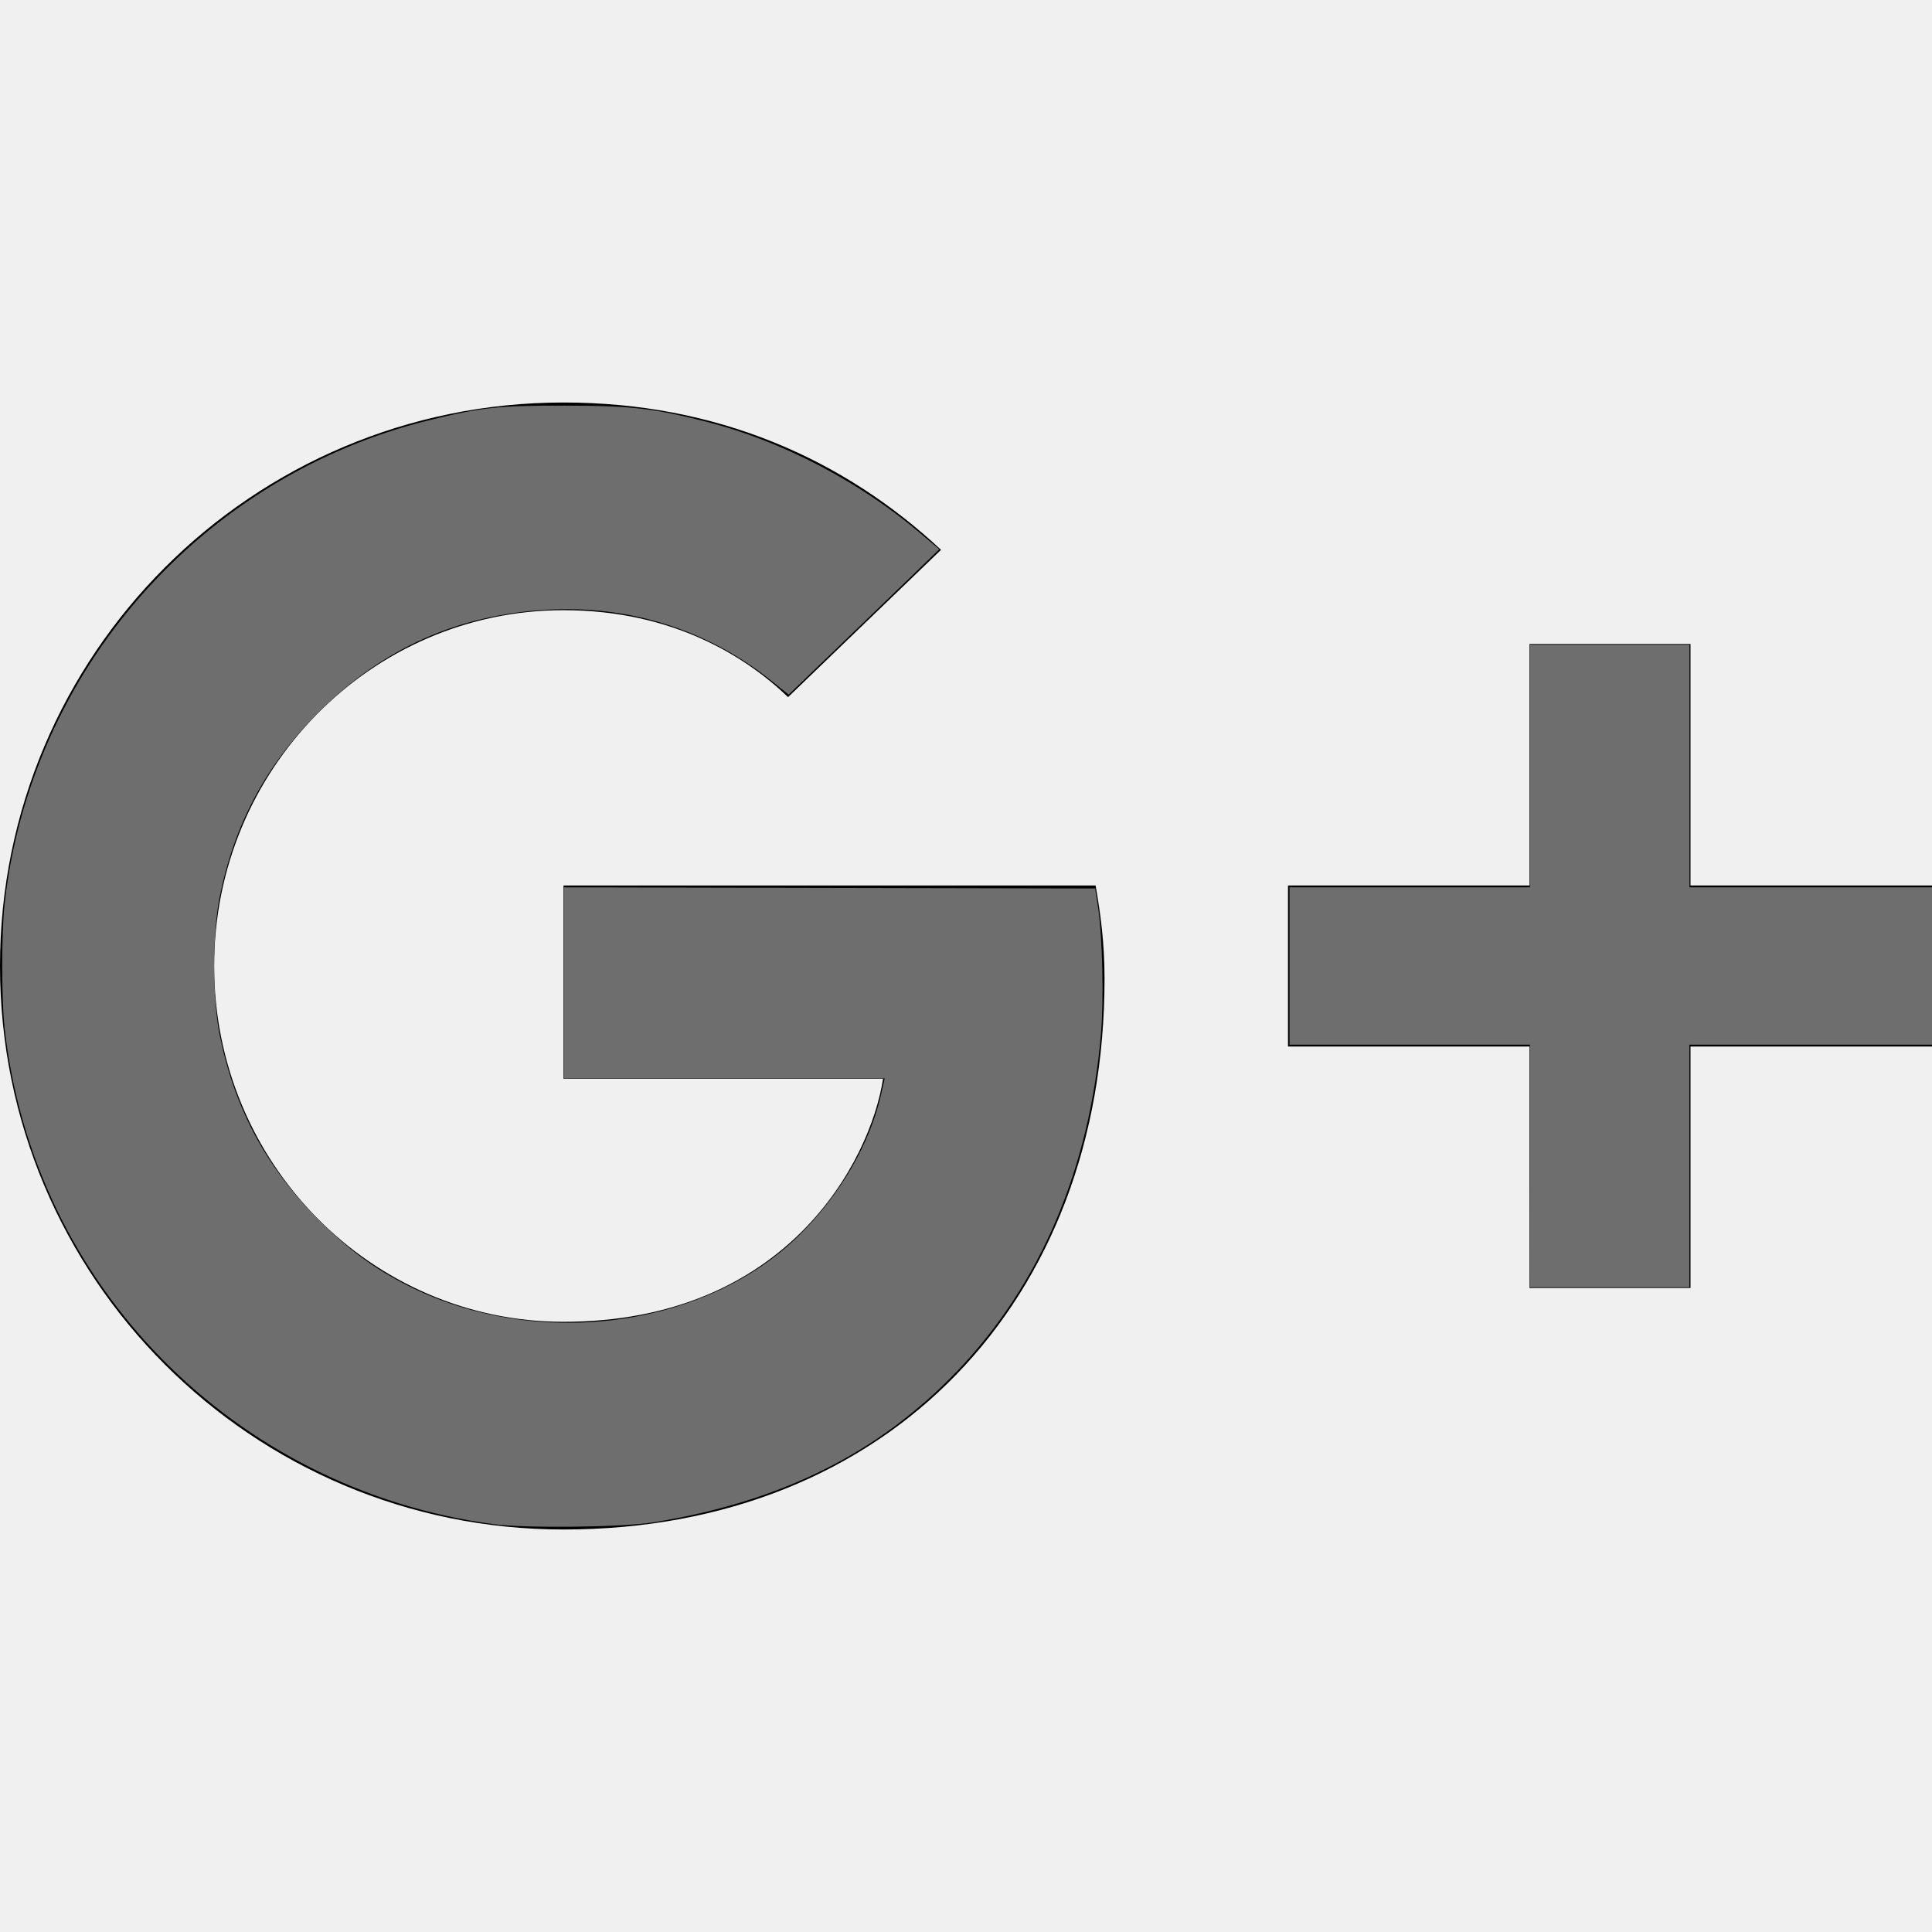
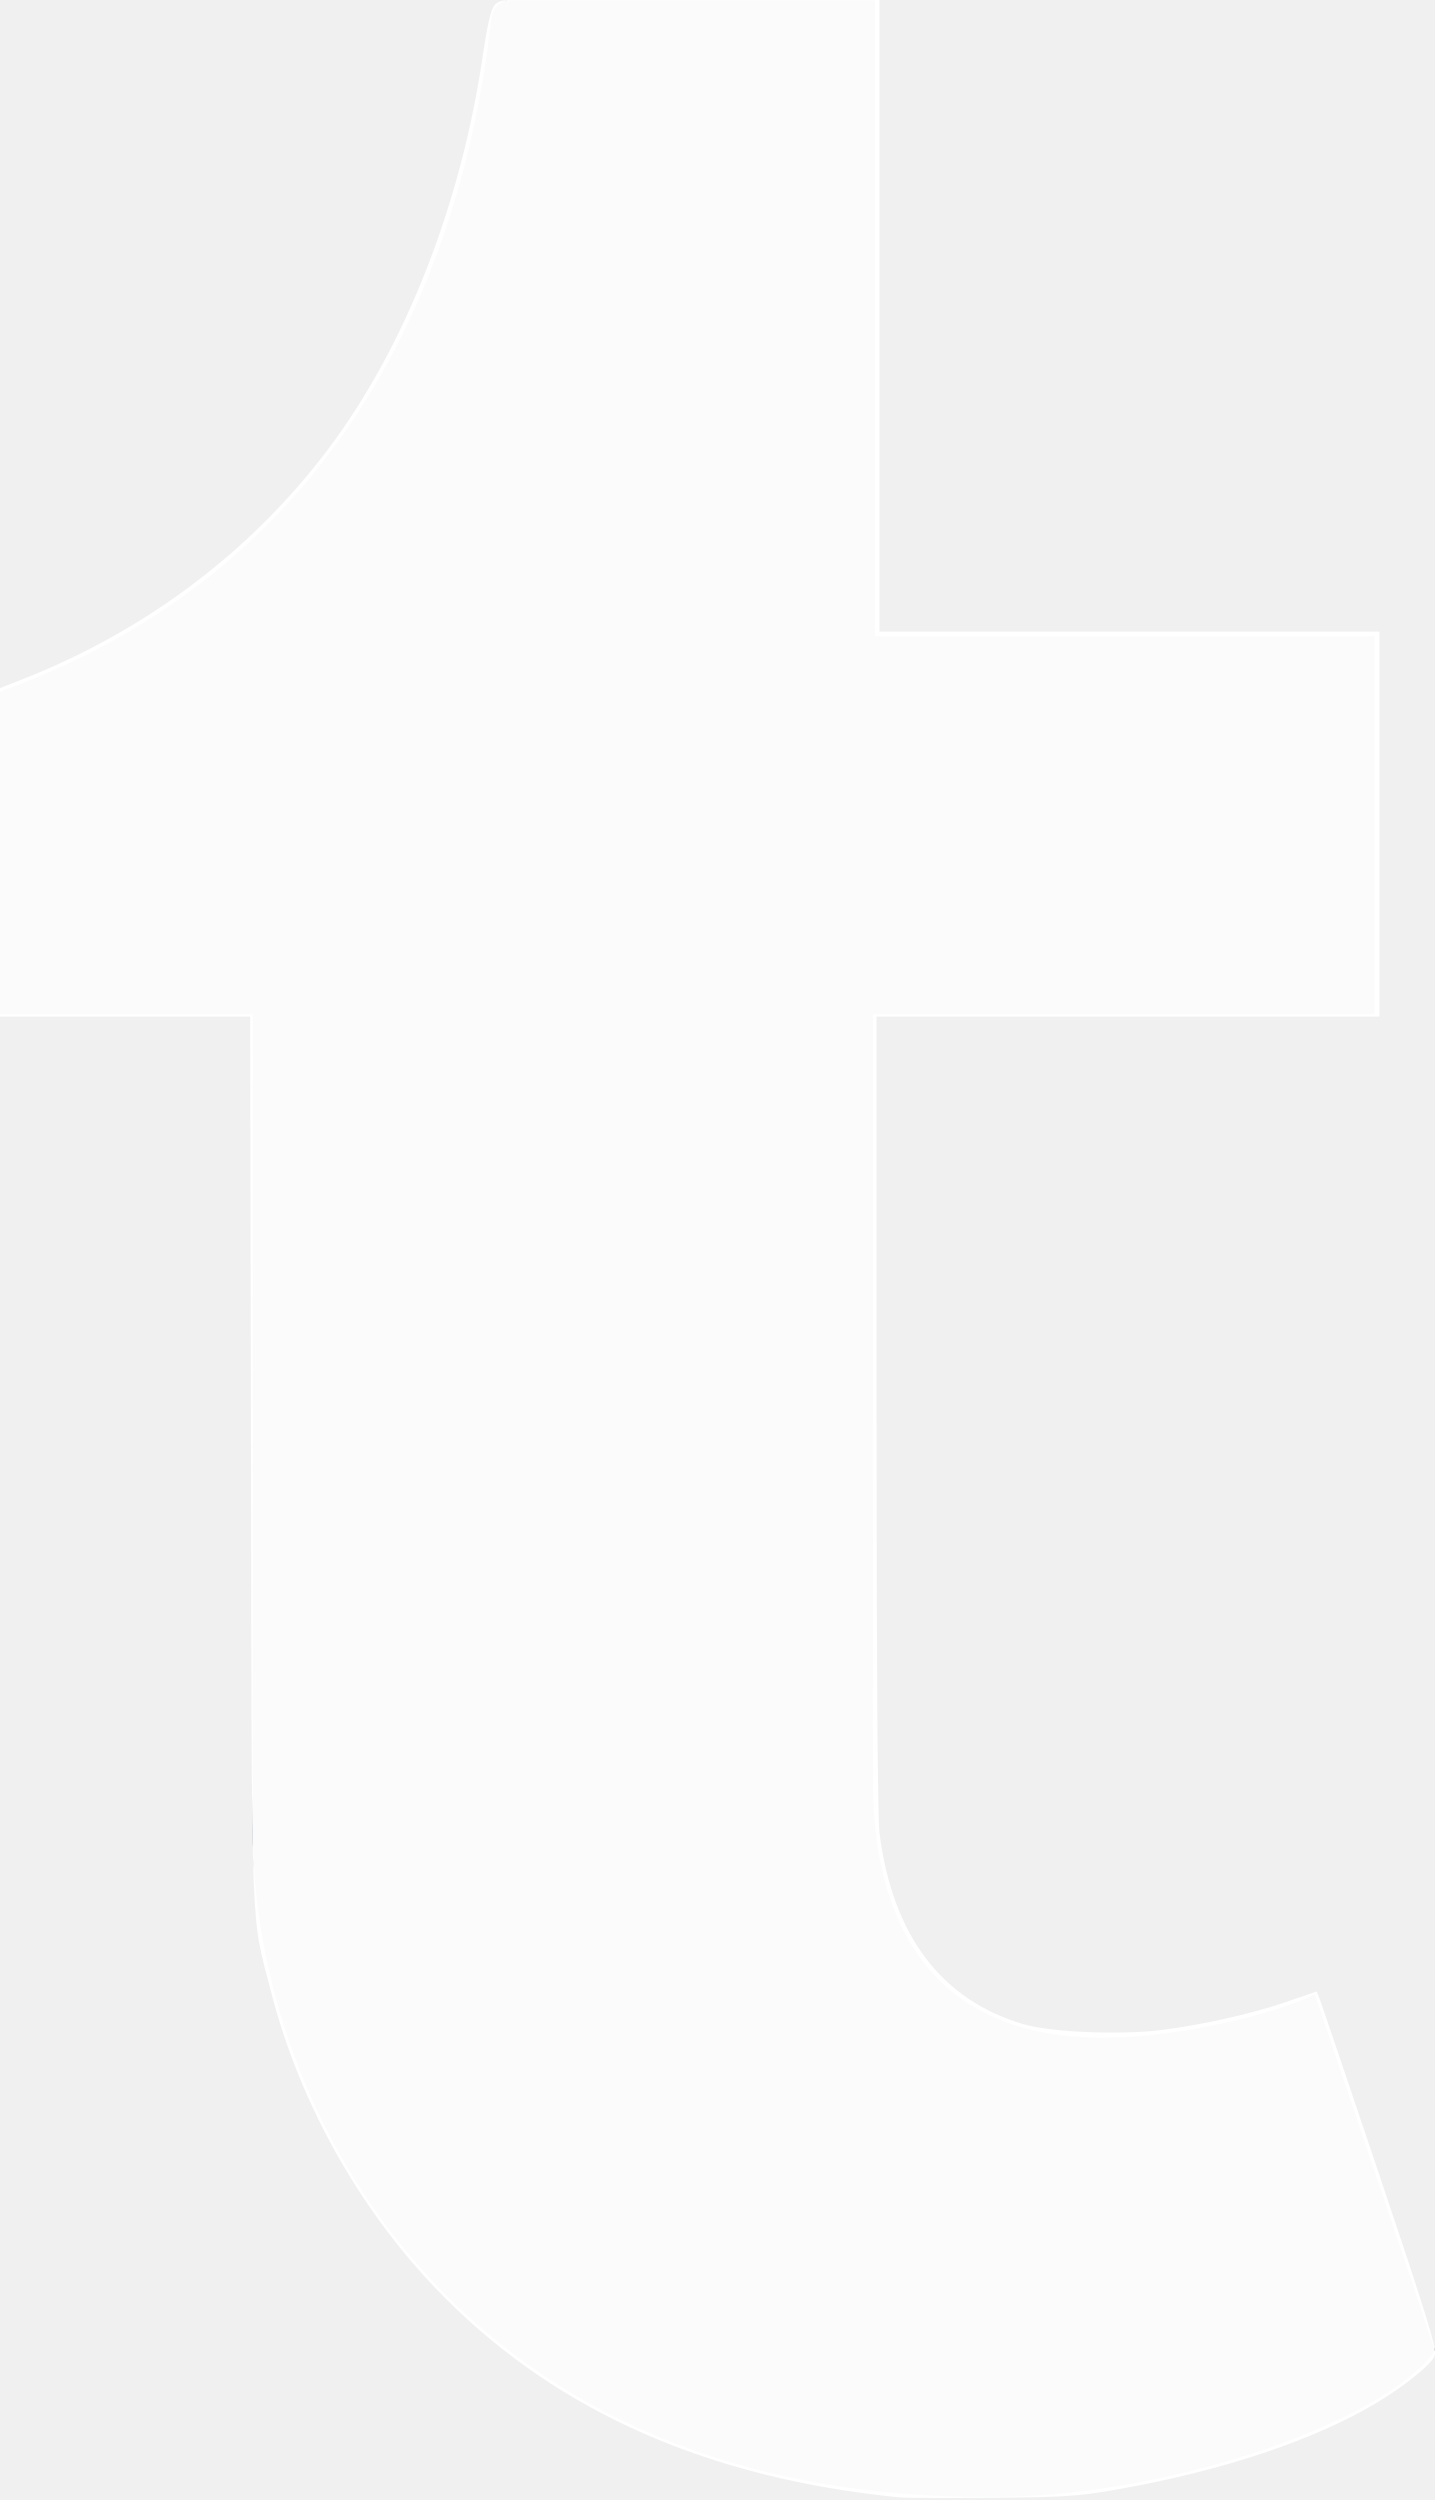
- <svg xmlns="http://www.w3.org/2000/svg" id="svg4" version="1.1" viewBox="0 0 24 24" height="24" width="24">
+ <svg xmlns="http://www.w3.org/2000/svg" id="svg4" version="1.1" preserveAspectRatio="xMidYMid" viewBox="0 0 256 446" height="2500" width="1435">
  <defs id="defs8" />
-   <path id="path2" clip-rule="evenodd" fill-rule="evenodd" d="M7 11v2.4h3.97c-.16 1.029-1.2 3.02-3.97 3.02-2.39 0-4.34-1.979-4.34-4.42 0-2.44 1.95-4.42 4.34-4.42 1.36 0 2.27.58 2.79 1.08l1.9-1.83c-1.22-1.14-2.8-1.83-4.69-1.83-3.87 0-7 3.13-7 7s3.13 7 7 7c4.04 0 6.721-2.84 6.721-6.84 0-.46-.051-.81-.111-1.16h-6.61zm0 0 17 2h-3v3h-2v-3h-3v-2h3v-3h2v3h3v2z" />
-   <path id="path835" d="M 6.127,18.933 C 2.911,18.503 0.409,15.962 0.057,12.769 0.018,12.412 0.018,11.587 0.057,11.23 0.377,8.333 2.501,5.914 5.335,5.219 5.982,5.06 6.199,5.037 7.019,5.039 7.847,5.04 8.131,5.073 8.798,5.245 9.71,5.48 10.67,5.98 11.408,6.604 L 11.668,6.823 11.308,7.172 C 11.109,7.364 10.688,7.77 10.372,8.075 L 9.797,8.629 9.584,8.458 C 8.798,7.826 7.825,7.517 6.799,7.574 5.686,7.636 4.751,8.055 3.961,8.845 3.305,9.501 2.913,10.231 2.729,11.142 c -0.091,0.452 -0.091,1.263 0,1.715 0.184,0.911 0.576,1.642 1.232,2.298 0.375,0.374 0.691,0.607 1.119,0.822 1.58,0.793 3.663,0.526 4.837,-0.622 0.518,-0.507 0.892,-1.149 1.031,-1.772 l 0.042,-0.188 H 8.997 7.005 v -1.186 -1.186 l 3.3,0.007 3.3,0.007 0.034,0.223 c 0.056,0.366 0.075,1.156 0.037,1.591 -0.145,1.676 -0.756,3.106 -1.786,4.181 -0.978,1.02 -2.183,1.621 -3.768,1.878 -0.385,0.063 -1.594,0.077 -1.995,0.023 z" style="opacity:0.98;fill:#707070;stroke-width:0.028" />
-   <path id="path837" d="M 19.005,14.484 V 12.977 H 17.512 16.019 V 12 11.023 h 1.493 1.493 V 9.516 8.009 h 0.991 0.991 V 9.516 11.023 H 22.493 24 V 12 12.977 h -1.507 -1.507 v 1.507 1.507 h -0.991 -0.991 z" style="opacity:0.98;fill:#707070;stroke-width:0.028" />
+   <path id="path2" fill="#303D4D" d="M234.576 355.8c-8.28 3.95-24.125 7.387-35.953 7.7-35.64.959-42.56-25.04-42.872-43.921V180.922H245.2v-67.42h-89.113V.042H90.831c-1.071 0-2.946.937-3.192 3.325C83.823 38.093 67.554 99.041 0 123.39v57.533h45.08v145.553c0 49.812 36.757 120.602 133.792 118.95 32.717-.558 69.072-14.283 77.128-26.088L234.576 355.8" />
+   <path transform="matrix(0.1784,0,0,0.1784,-0.002,0)" id="path835" d="m 899.186,2492.362 c -187.87,-18.796 -336.775,-84.078 -449.97,-197.273 -82.134,-82.134 -144.381,-191.502 -173.341,-304.563 -20.432,-79.765 -18.95,-40.015 -19.884,-533.404 l -0.843,-445.494 H 128.766 2.384 V 852.112 692.597 L 26.366,683.093 C 149.565,634.272 255.084,554.54 332.336,451.896 409.889,348.851 466.056,205.636 487.881,55.279 491.848,27.954 495.624,11.372 498.639,8.04 502.987,3.236 515.178,2.907 688.881,2.907 H 874.477 V 319.767 636.628 h 250 250 v 187.5 187.5 H 1123.023 871.57 v 399.059 c 0,254.323 1.077,407.651 2.97,422.748 13.102,104.489 63.525,171.078 148.24,195.764 27.621,8.049 97.045,10.957 138.797,5.815 40.085,-4.937 90.399,-16.129 123.705,-27.517 l 28.538,-9.757 2.459,6.468 c 1.352,3.557 28.104,82.598 59.449,175.646 44.178,131.146 56.342,170.388 54.109,174.56 -4.497,8.404 -29.926,28.557 -55.194,43.743 -62.108,37.328 -153.183,67.784 -258.243,86.358 -38.275,6.767 -51.393,7.642 -124.191,8.289 -44.767,0.398 -86.628,0.199 -93.023,-0.441 z" style="opacity:0.98;fill:#ffffff;stroke:#ffffff;stroke-width:10;stroke-opacity:1;stroke-miterlimit:4;stroke-dasharray:none" />
</svg>
